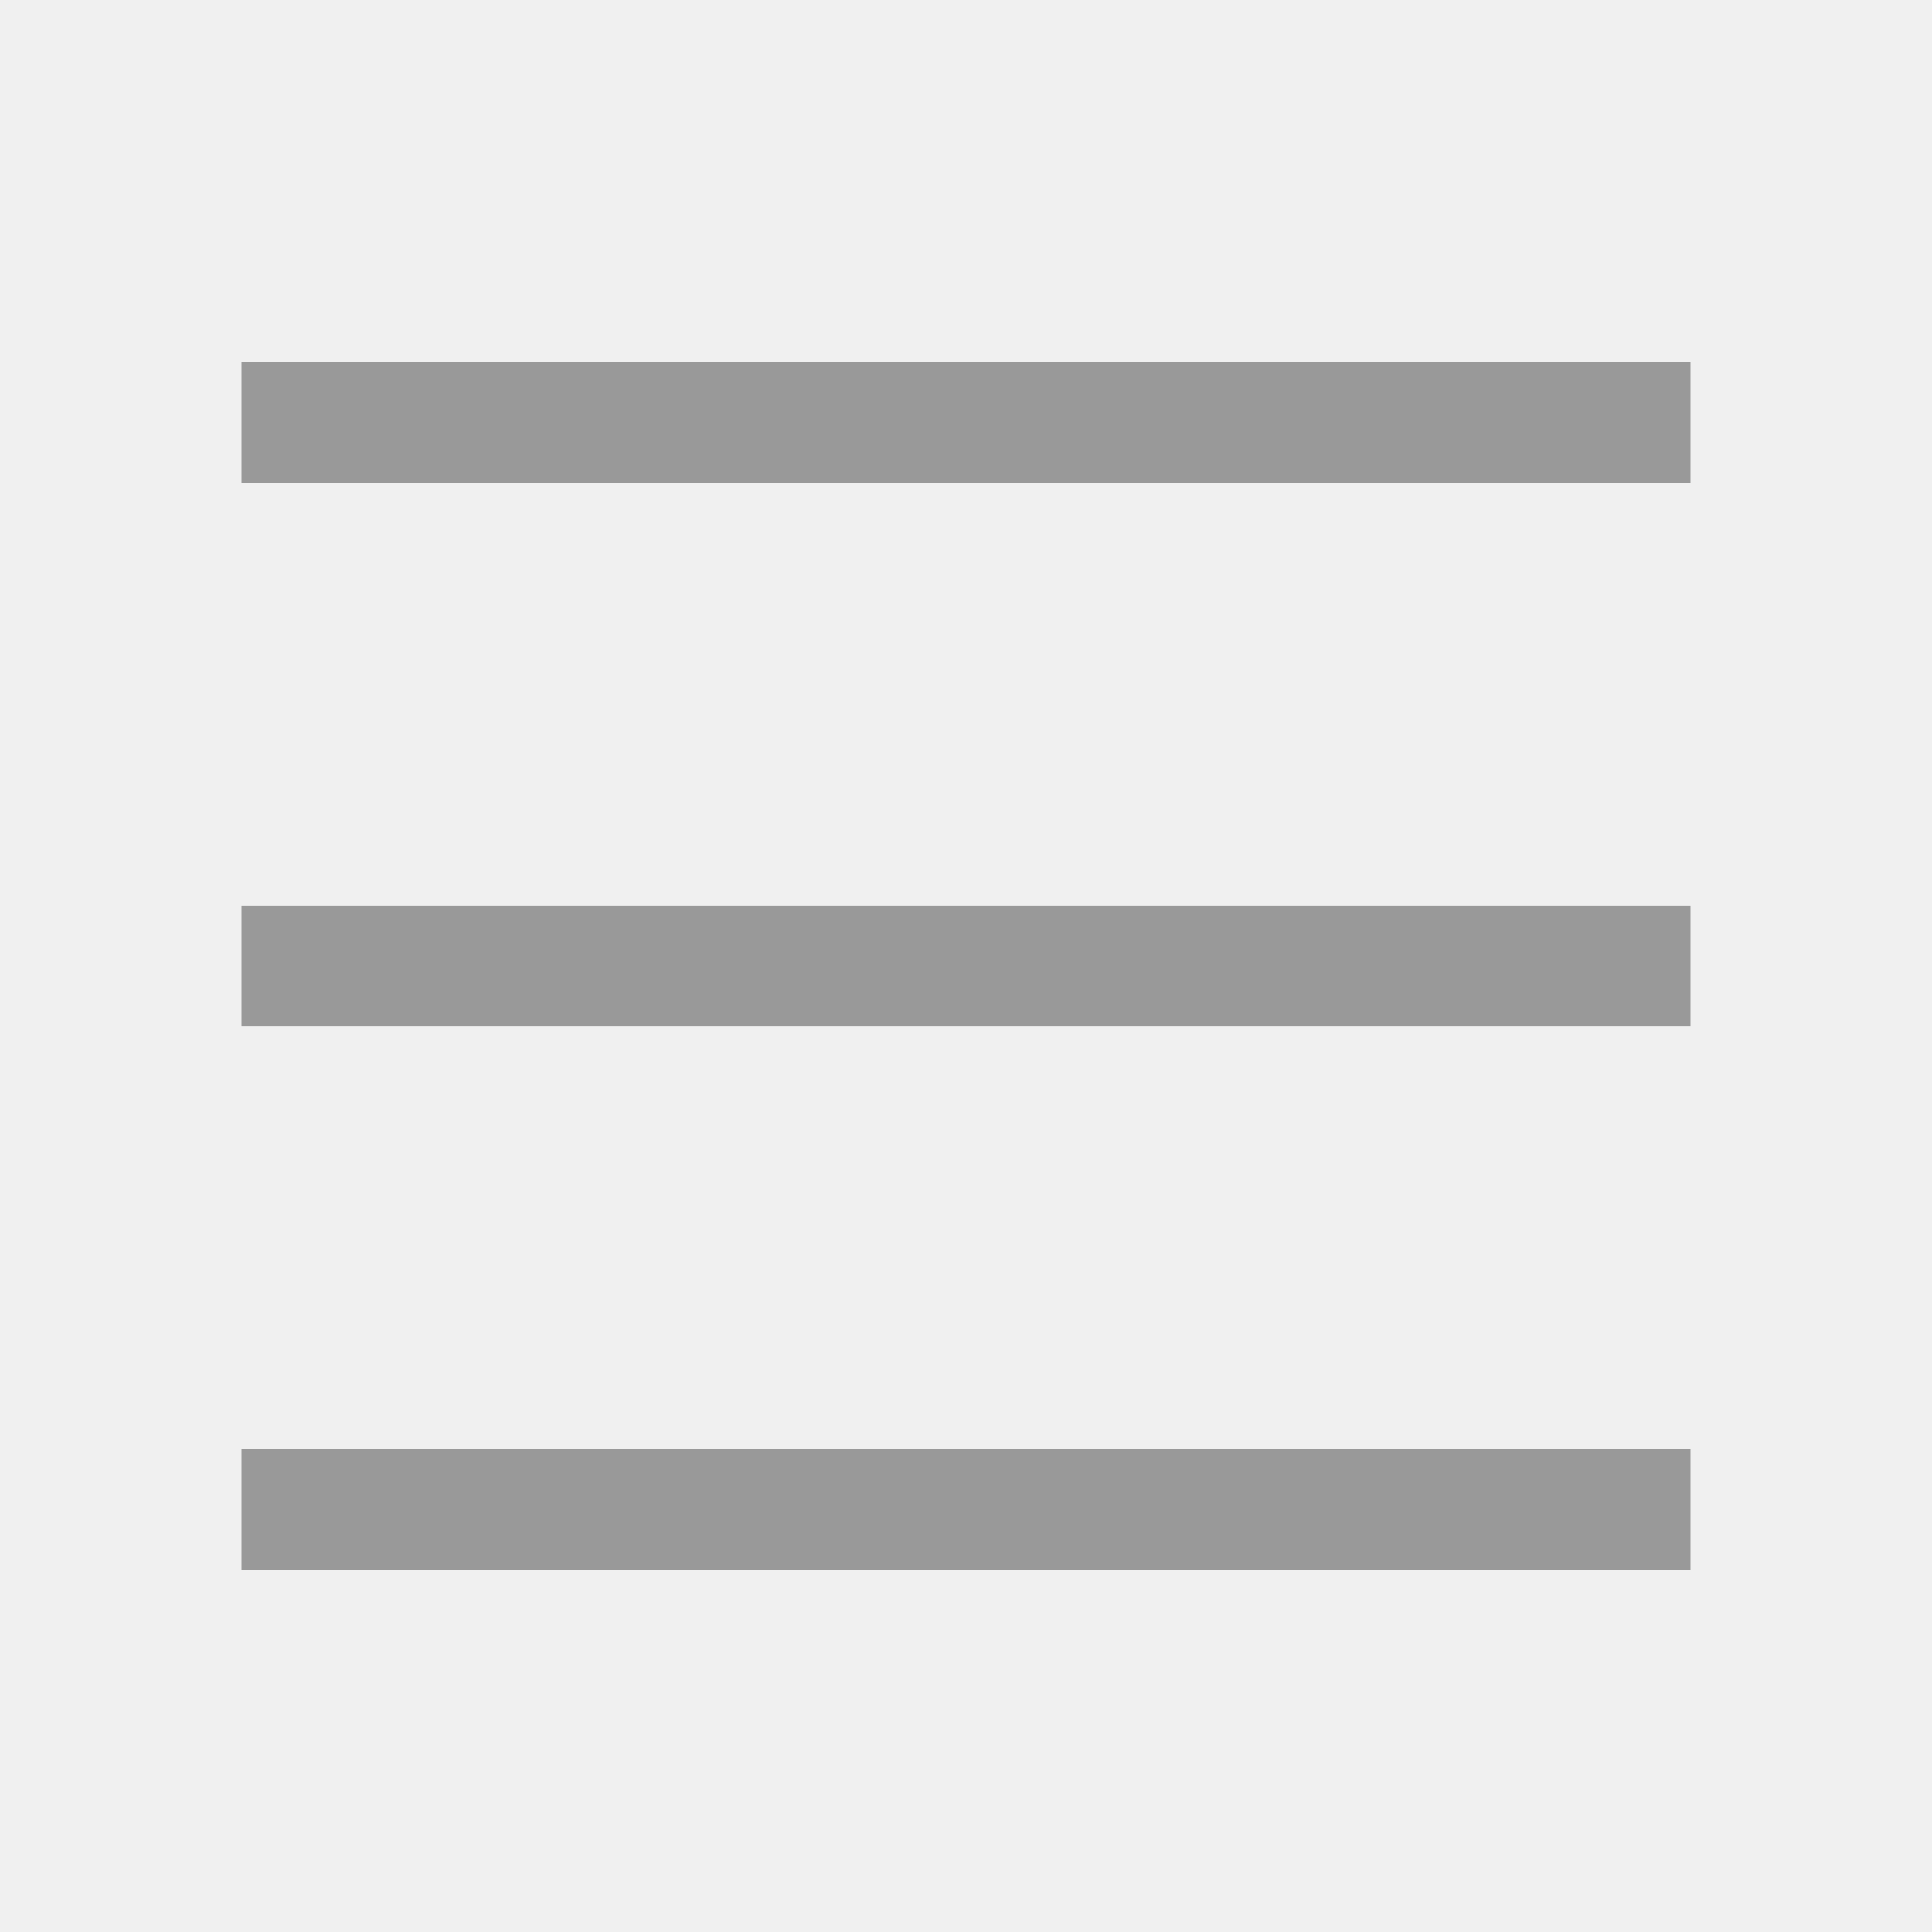
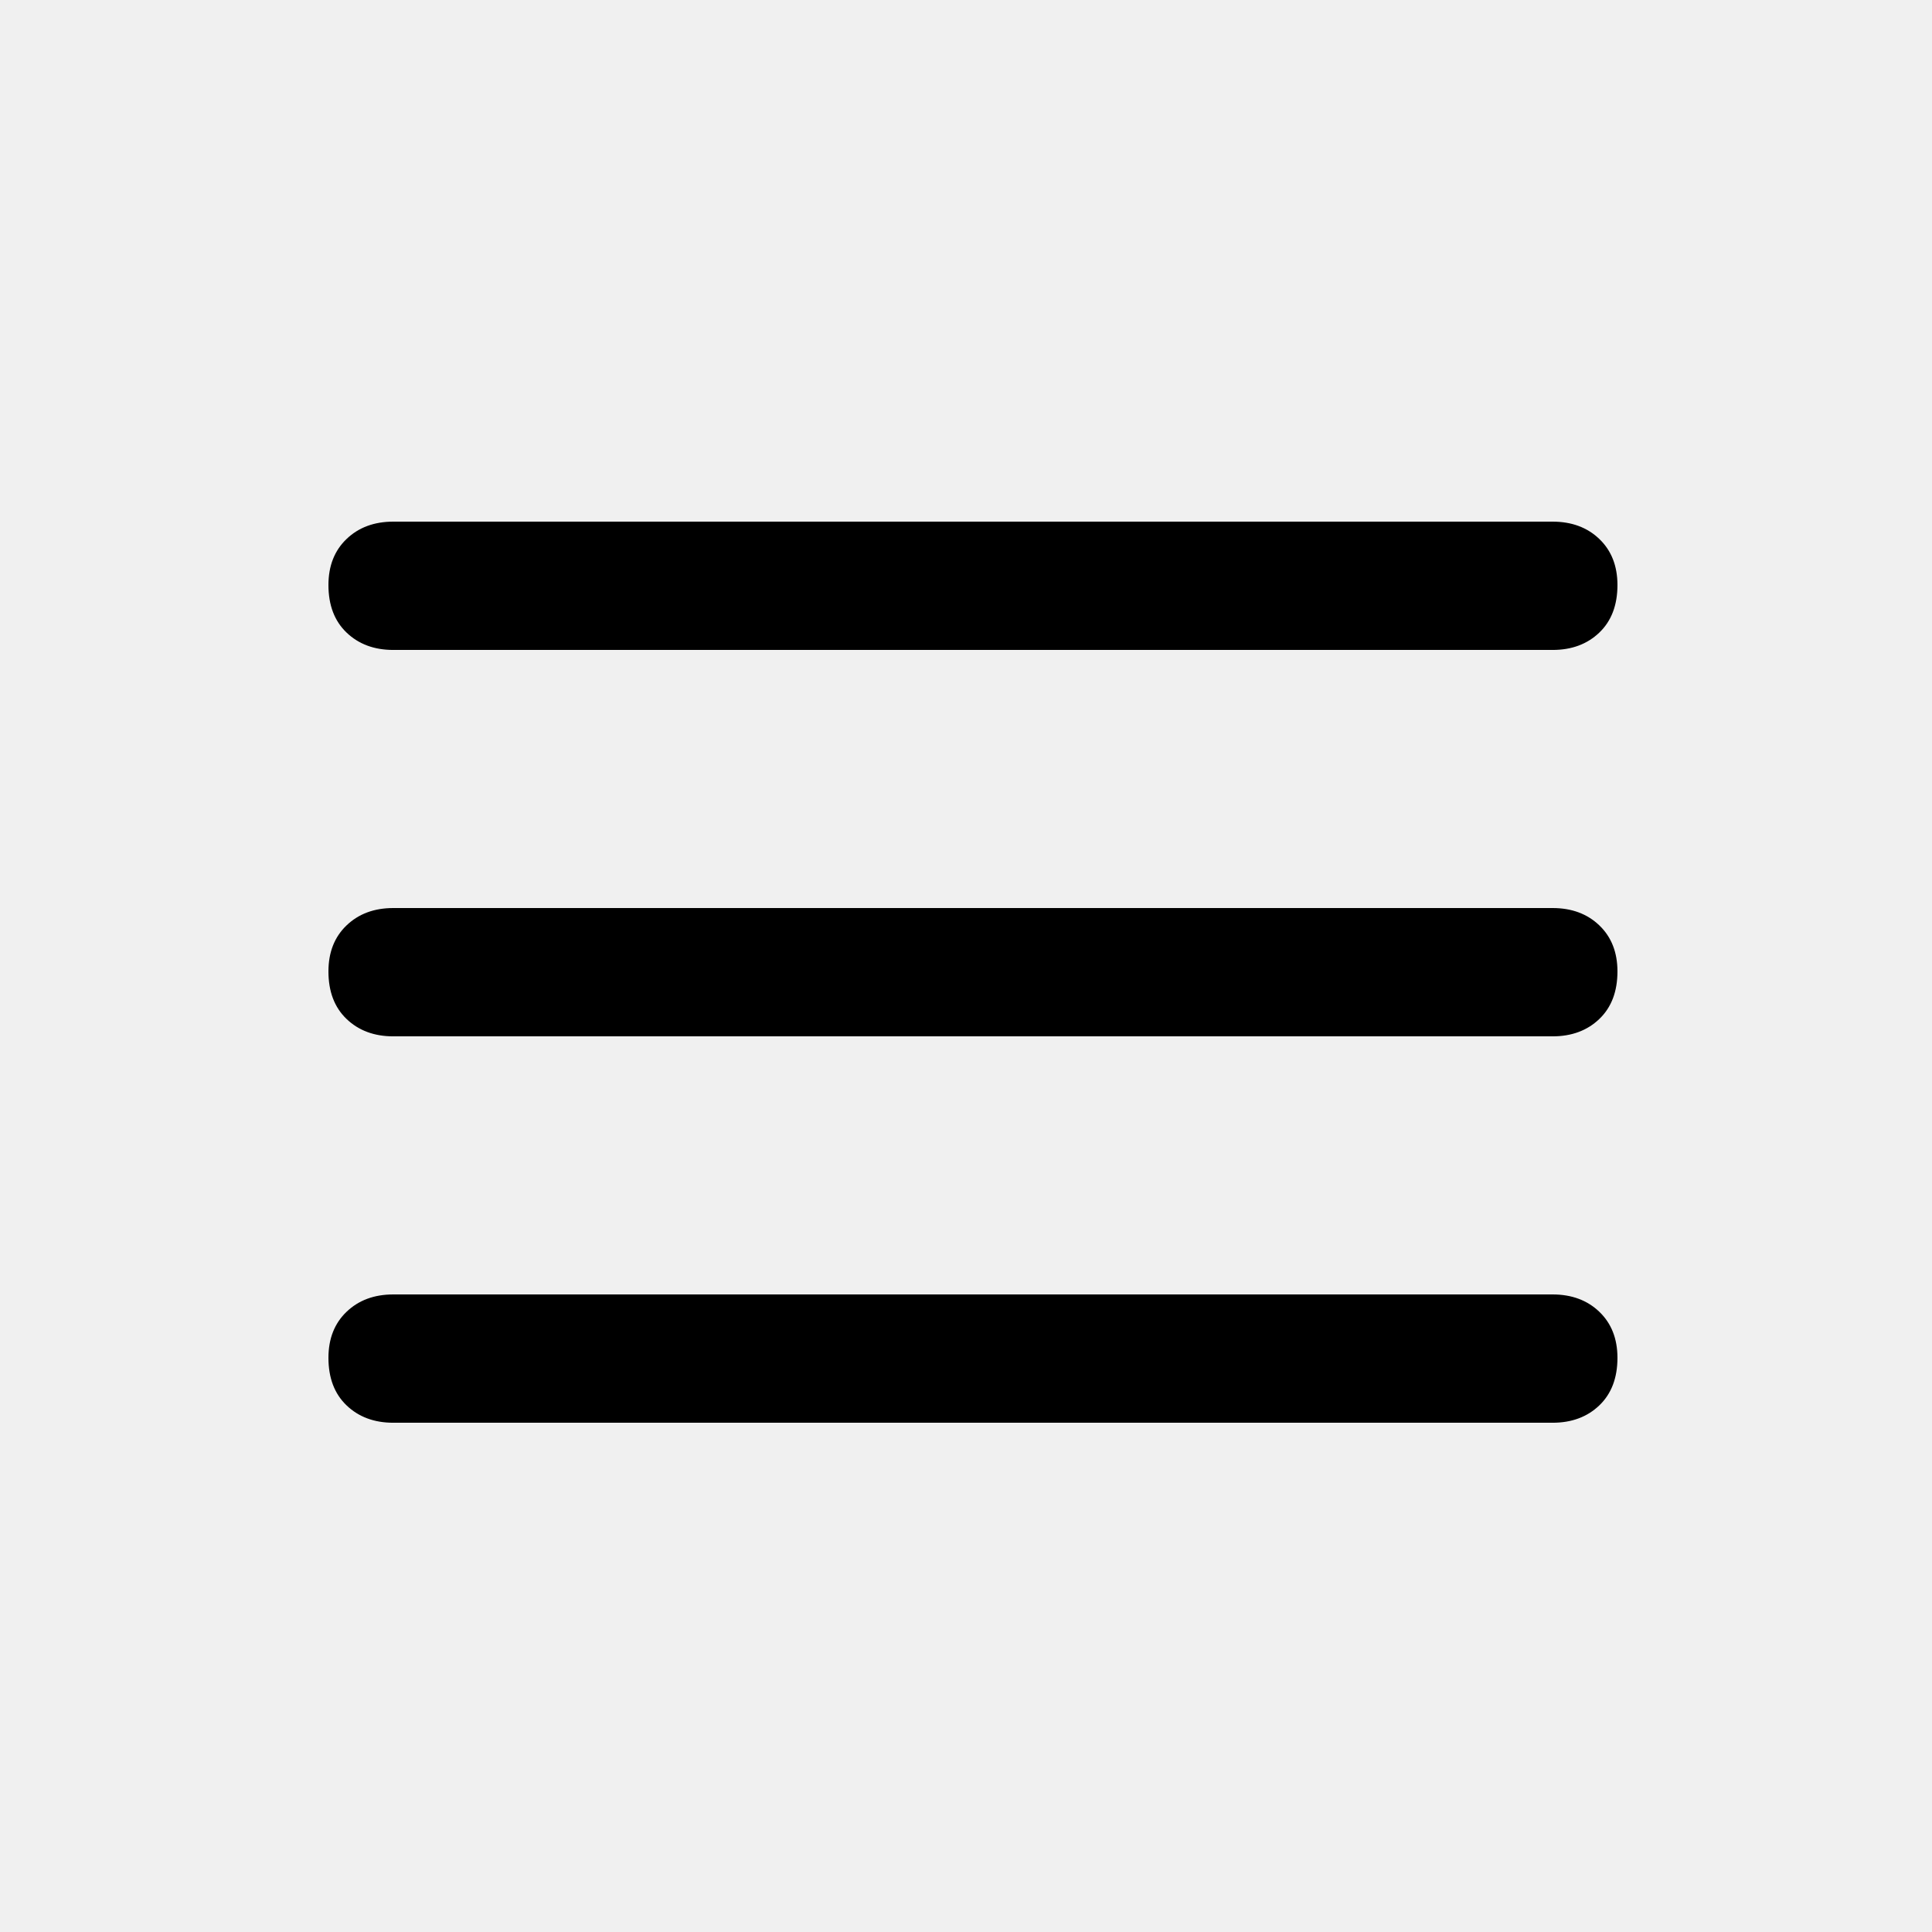
- <svg xmlns="http://www.w3.org/2000/svg" xmlns:xlink="http://www.w3.org/1999/xlink" width="16px" height="16px" viewBox="0 0 16 16" version="1.1">
-   <defs>
-     <path d="M2,4 L2,3 L14,3 L14,4 L2,4 Z M2,8.5 L2,7.5 L14,7.5 L14,8.5 L2,8.5 Z M2,13 L2,12 L14,12 L14,13 L2,13 Z" id="path-1" />
-   </defs>
-   <g id="Icons/ic_menu" stroke="none" stroke-width="1" fill="none" fill-rule="evenodd">
-     <mask id="mask-2" fill="white">
-       <use xlink:href="#path-1" />
-     </mask>
-     <use id="Combined-Shape" fill="#999999" xlink:href="#path-1" />
+ <svg xmlns="http://www.w3.org/2000/svg" width="100px" height="100px" viewBox="0 0 100 100" version="1.1">
+   <g id="Page-1" stroke="none" stroke-width="1" fill="none" fill-rule="evenodd">
+     <g id="menu" transform="translate(17, 27)" fill="#000000" fill-rule="nonzero">
+       <path d="M63.359,20 L3.359,20 C2.37,20 1.563,20.299 0.938,20.898 C0.312,21.497 0,22.292 0,23.281 C0,24.323 0.312,25.143 0.938,25.742 C1.563,26.341 2.37,26.641 3.359,26.641 L63.359,26.641 C64.349,26.641 65.156,26.341 65.781,25.742 C66.406,25.143 66.719,24.323 66.719,23.281 C66.719,22.292 66.406,21.497 65.781,20.898 C65.156,20.299 64.349,20 63.359,20 Z M3.359,6.641 L63.359,6.641 C64.349,6.641 65.156,6.341 65.781,5.742 C66.406,5.143 66.719,4.323 66.719,3.281 C66.719,2.292 66.406,1.497 65.781,0.898 C65.156,0.299 64.349,0 63.359,0 L3.359,0 C2.37,0 1.563,0.299 0.938,0.898 C0.312,1.497 0,2.292 0,3.281 C0,4.323 0.312,5.143 0.938,5.742 C1.563,6.341 2.37,6.641 3.359,6.641 Z M63.359,40 L3.359,40 C2.37,40 1.563,40.299 0.938,40.898 C0.312,41.497 0,42.292 0,43.281 C0,44.323 0.312,45.143 0.938,45.742 C1.563,46.341 2.37,46.641 3.359,46.641 L63.359,46.641 C64.349,46.641 65.156,46.341 65.781,45.742 C66.406,45.143 66.719,44.323 66.719,43.281 C66.719,42.292 66.406,41.497 65.781,40.898 C65.156,40.299 64.349,40 63.359,40 Z" id="Shape" />
+     </g>
  </g>
</svg>
